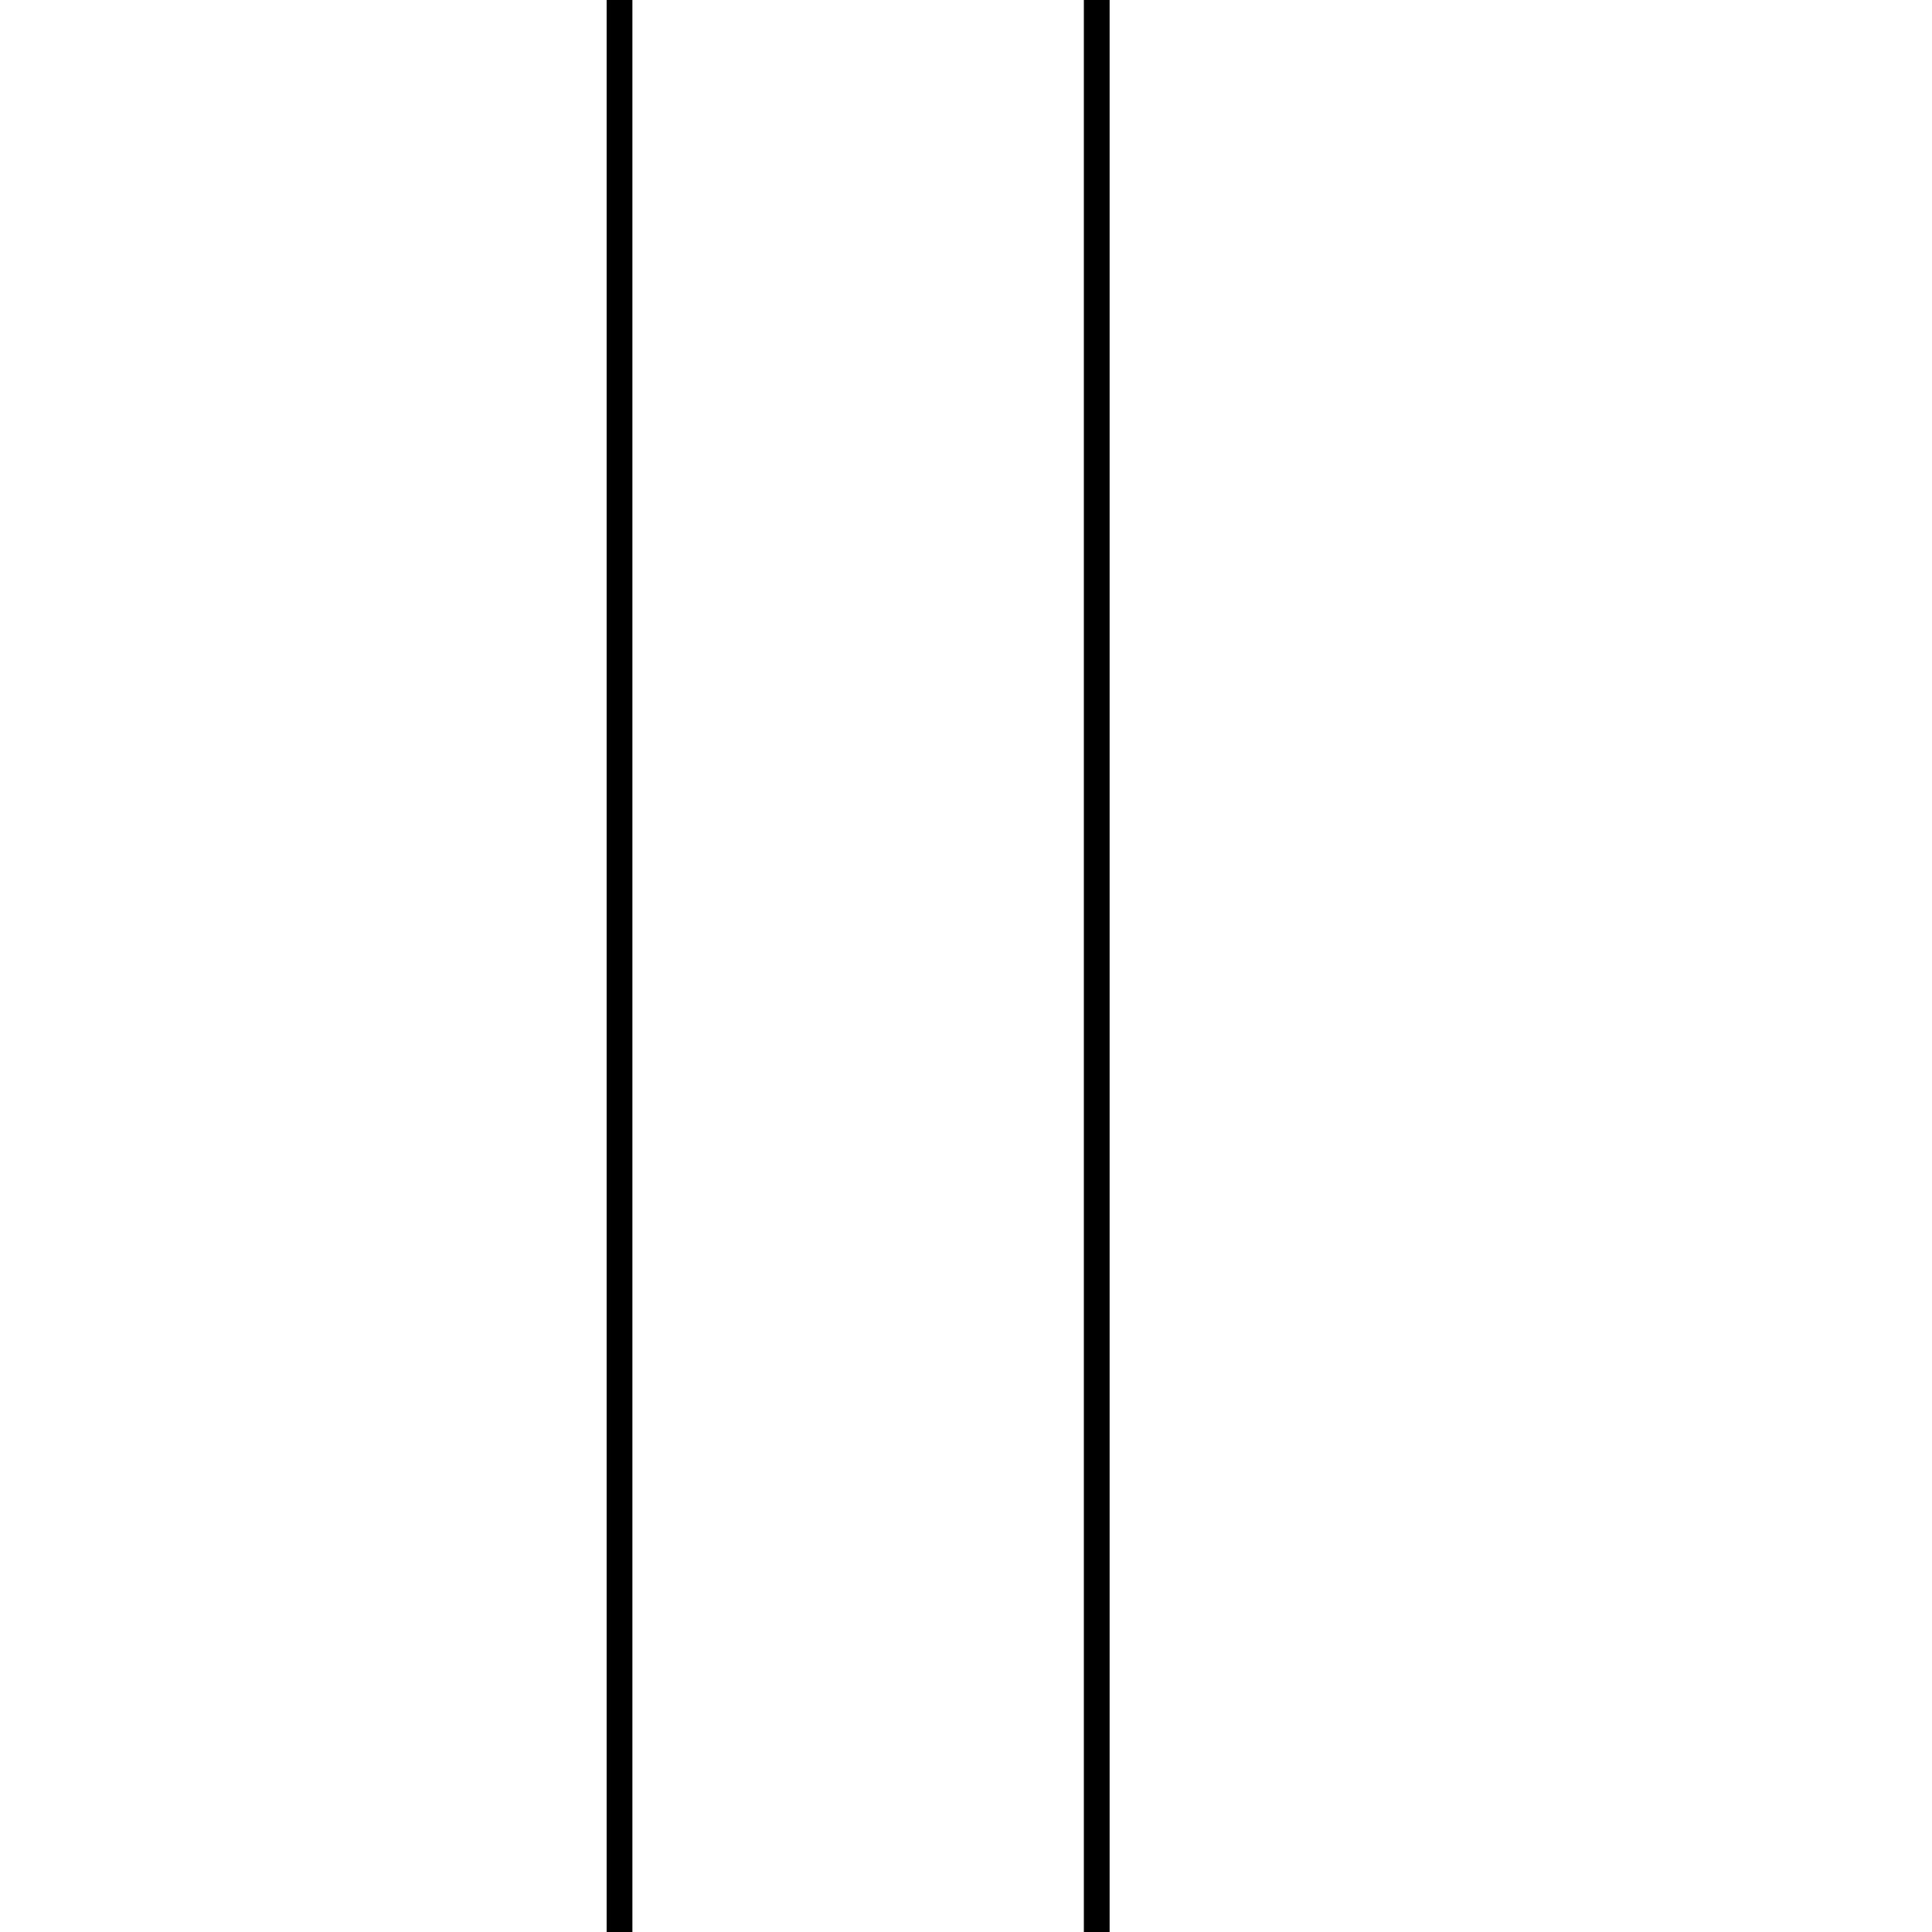
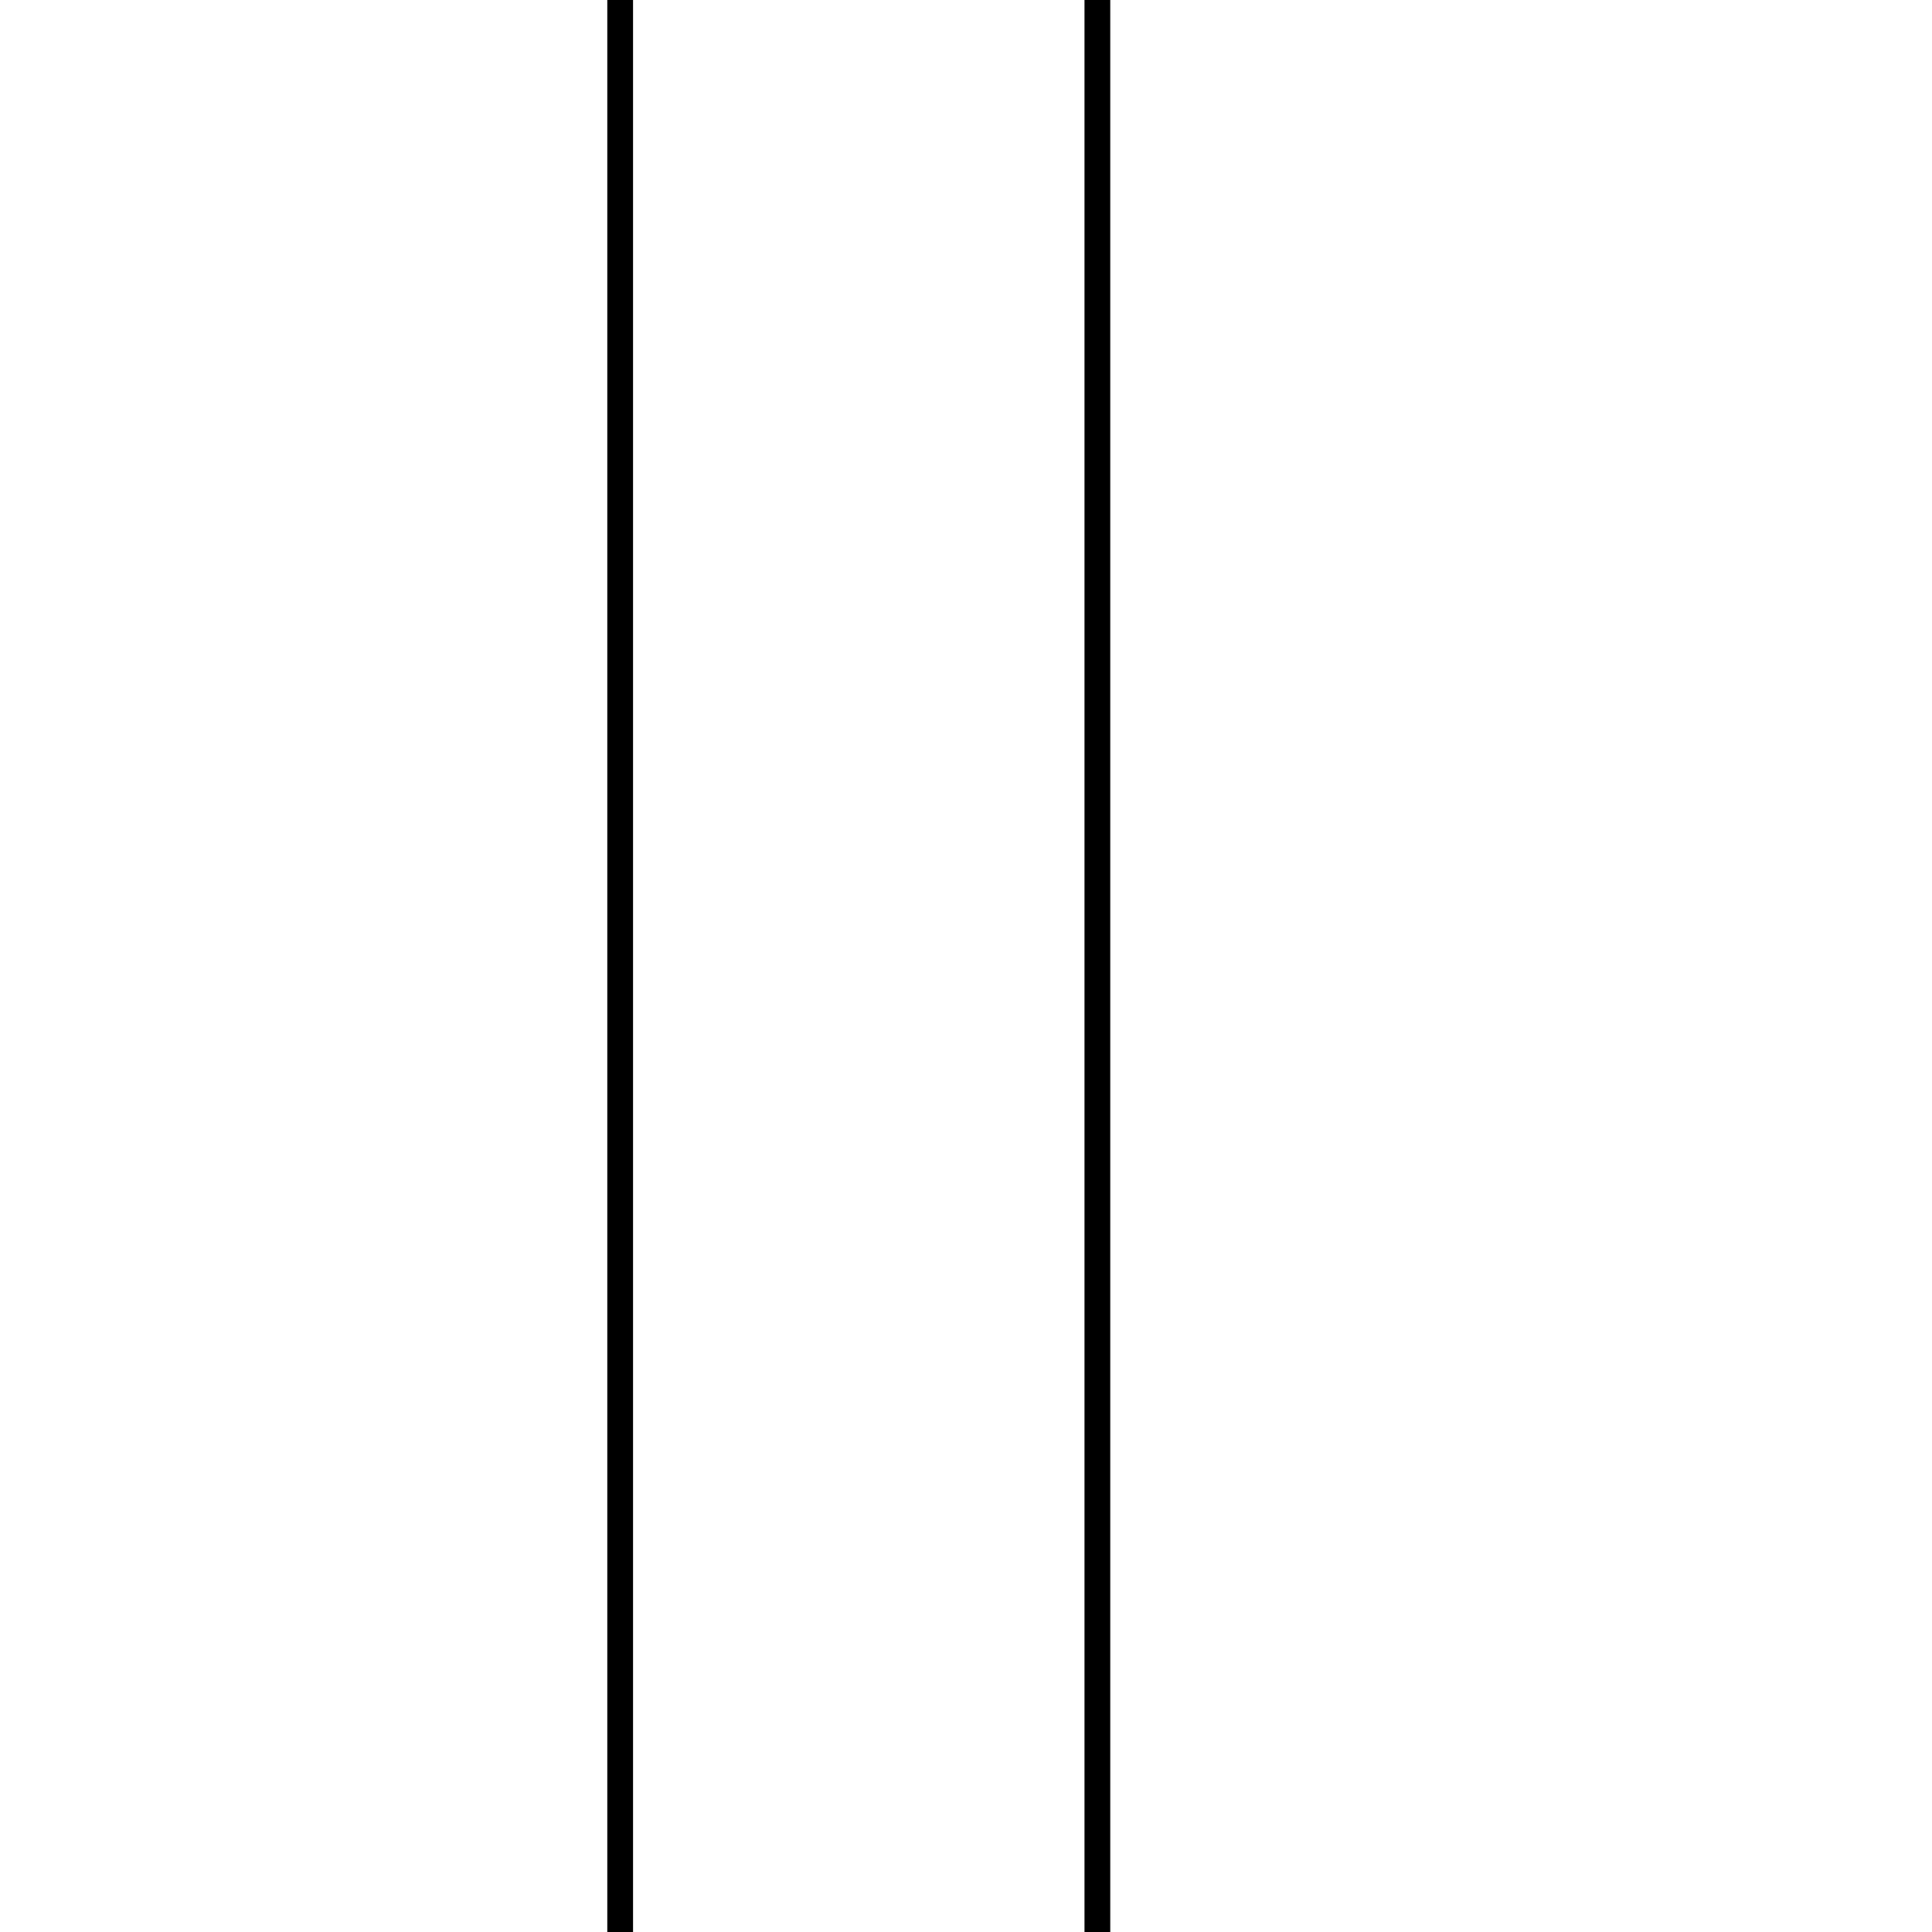
- <svg xmlns="http://www.w3.org/2000/svg" version="1.1" viewBox="0 0 3000 3000" preserveAspectRatio="xMidYMid" fill-rule="evenodd">
-   <g visibility="visible" id="Padrão">
-     <g style="stroke:none;fill:none">
-       <rect x="-14" y="-14" width="3030" height="3030" />
+ <svg xmlns="http://www.w3.org/2000/svg" xmlns:ns1="http://xml.openoffice.org/svg/export" version="1.2" baseProfile="tiny" width="30mm" height="30mm" viewBox="0 0 3000 3000" preserveAspectRatio="xMidYMid" fill-rule="evenodd" stroke-width="28.222" stroke-linejoin="round" xml:space="preserve">
+   <defs class="ClipPathGroup">
+     <clipPath id="presentation_clip_path" clipPathUnits="userSpaceOnUse">
+       <rect x="0" y="0" width="3000" height="3000" />
+     </clipPath>
+   </defs>
+   <defs class="TextShapeIndex">
+     <g ns1:slide="id1" ns1:id-list="id3 id4" />
+   </defs>
+   <defs class="EmbeddedBulletChars">
+     <g id="bullet-char-template(57356)" transform="scale(0.0004882812,-0.0004882812)">
+       <path d="M 580,1141 L 1163,571 580,0 -4,571 580,1141 Z" />
+     </g>
+     <g id="bullet-char-template(57354)" transform="scale(0.0004882812,-0.0004882812)">
+       <path d="M 8,1128 L 1137,1128 1137,0 8,0 8,1128 Z" />
+     </g>
+     <g id="bullet-char-template(10146)" transform="scale(0.0004882812,-0.0004882812)">
+       <path d="M 174,0 L 602,739 174,1481 1456,739 174,0 Z M 1358,739 L 309,1346 659,739 1358,739 Z" />
+     </g>
+     <g id="bullet-char-template(10132)" transform="scale(0.0004882812,-0.0004882812)">
+       <path d="M 2015,739 L 1276,0 717,0 1260,543 174,543 174,936 1260,936 717,1481 1274,1481 2015,739 Z" />
+     </g>
+     <g id="bullet-char-template(10007)" transform="scale(0.0004882812,-0.0004882812)">
+       <path d="M 0,-2 C -7,14 -16,27 -25,37 L 356,567 C 262,823 215,952 215,954 215,979 228,992 255,992 264,992 276,990 289,987 310,991 331,999 354,1012 L 381,999 492,748 772,1049 836,1024 860,1049 C 881,1039 901,1025 922,1006 886,937 835,863 770,784 769,783 710,716 594,584 L 774,223 C 774,196 753,168 711,139 L 727,119 C 717,90 699,76 672,76 641,76 570,178 457,381 L 164,-76 C 142,-110 111,-127 72,-127 30,-127 9,-110 8,-76 1,-67 -2,-52 -2,-32 -2,-23 -1,-13 0,-2 Z" />
+     </g>
+     <g id="bullet-char-template(10004)" transform="scale(0.0004882812,-0.0004882812)">
+       <path d="M 285,-33 C 182,-33 111,30 74,156 52,228 41,333 41,471 41,549 55,616 82,672 116,743 169,778 240,778 293,778 328,747 346,684 L 369,508 C 377,444 397,411 428,410 L 1163,1116 C 1174,1127 1196,1133 1229,1133 1271,1133 1292,1118 1292,1087 L 1292,965 C 1292,929 1282,901 1262,881 L 442,47 C 390,-6 338,-33 285,-33 Z" />
+     </g>
+     <g id="bullet-char-template(9679)" transform="scale(0.0004882812,-0.0004882812)">
+       <path d="M 813,0 C 632,0 489,54 383,161 276,268 223,411 223,592 223,773 276,916 383,1023 489,1130 632,1184 813,1184 992,1184 1136,1130 1245,1023 1353,916 1407,772 1407,592 1407,412 1353,268 1245,161 1136,54 992,0 813,0 Z" />
+     </g>
+     <g id="bullet-char-template(8226)" transform="scale(0.0004882812,-0.0004882812)">
+       <path d="M 346,457 C 273,457 209,483 155,535 101,586 74,649 74,723 74,796 101,859 155,911 209,963 273,989 346,989 419,989 480,963 531,910 582,859 608,796 608,723 608,648 583,586 532,535 482,483 420,457 346,457 Z" />
+     </g>
+     <g id="bullet-char-template(8211)" transform="scale(0.0004882812,-0.0004882812)">
+       <path d="M -4,459 L 1135,459 1135,606 -4,606 -4,459 Z" />
+     </g>
+   </defs>
+   <defs class="TextEmbeddedBitmaps" />
+   <g>
+     <g id="id2" class="Master_Slide">
+       <g id="bg-id2" class="Background" />
+       <g id="bo-id2" class="BackgroundObjects" />
    </g>
  </g>
-   <g visibility="visible" id="page1">
+   <g class="SlideGroup">
    <g>
-       <g>
-         <g style="stroke:none;fill:none">
-           <rect x="-14" y="-14" width="3030" height="3030" />
+       <g id="id1" class="Slide" clip-path="url(#presentation_clip_path)">
+         <g class="Page">
+           <g class="Group">
+             <g class="com.sun.star.drawing.LineShape">
+               <g id="id3">
+                 <path fill="none" stroke="rgb(0,0,0)" stroke-width="40" stroke-linejoin="round" d="M 963,0 L 963,3000" />
+               </g>
+             </g>
+             <g class="com.sun.star.drawing.LineShape">
+               <g id="id4">
+                 <path fill="none" stroke="rgb(0,0,0)" stroke-width="40" stroke-linejoin="round" d="M 1704,0 L 1704,3000" />
+               </g>
+             </g>
+           </g>
        </g>
-         <g />
-       </g>
-     </g>
-     <g>
-       <g>
-         <g style="stroke:none;fill:rgb(0,0,0)">
-           <path d="M 982,0 L 982,3000 962,3000 942,3000 942,0 962,0 982,0 Z" />
-         </g>
-         <g />
-       </g>
-     </g>
-     <g>
-       <g>
-         <g style="stroke:none;fill:rgb(0,0,0)">
-           <path d="M 1723,0 L 1723,3000 1703,3000 1683,3000 1683,0 1703,0 1723,0 Z" />
-         </g>
-         <g />
-       </g>
-     </g>
-     <g>
-       <g>
-         <g style="stroke:none;fill:none">
-           <rect x="-14" y="-16" width="3030" height="3030" />
-         </g>
-         <g />
      </g>
    </g>
  </g>
</svg>
